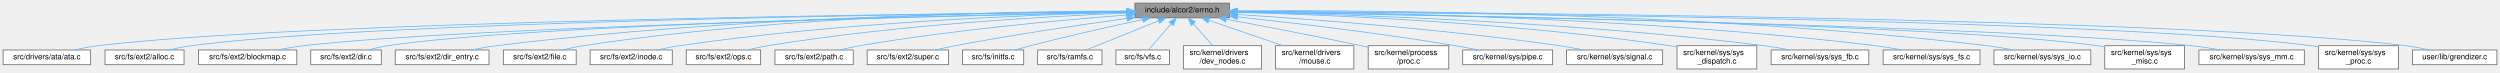
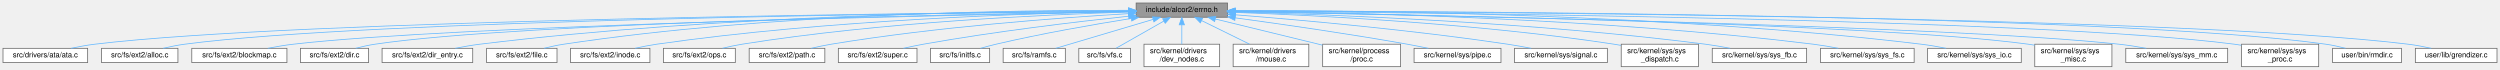
- <svg xmlns="http://www.w3.org/2000/svg" xmlns:xlink="http://www.w3.org/1999/xlink" width="3226pt" height="93pt" viewBox="0.00 0.00 3226.00 93.00">
+ <svg xmlns="http://www.w3.org/2000/svg" xmlns:xlink="http://www.w3.org/1999/xlink" width="3337pt" height="93pt" viewBox="0.00 0.00 3337.00 93.00">
  <g id="graph0" class="graph" transform="scale(1 1) rotate(0) translate(4 89)">
    <g id="Node000001" class="node">
      <g id="a_Node000001">
        <a xlink:title="Standard error number definitions (Linux-compatible).">
-           <polygon fill="#999999" stroke="#666666" points="1582.5,-85 1460.5,-85 1460.5,-66 1582.5,-66 1582.5,-85" />
-           <text text-anchor="middle" x="1521.5" y="-73" font-family="Helvetica,sans-Serif" font-size="10.00">include/alcor2/errno.h</text>
+           <polygon fill="#999999" stroke="#666666" points="1634.5,-85 1512.5,-85 1512.5,-66 1634.5,-66 1634.5,-85" />
+           <text text-anchor="middle" x="1573.5" y="-73" font-family="Helvetica,sans-Serif" font-size="10.00">include/alcor2/errno.h</text>
        </a>
      </g>
    </g>
    <g id="Node000002" class="node">
      <g id="a_Node000002">
        <a xlink:href="ata_8c.html" target="_top" xlink:title="ATA/IDE disk driver (DMA + PIO fallback, LBA28/48).">
          <polygon fill="white" stroke="#666666" points="113,-24.5 0,-24.5 0,-5.5 113,-5.5 113,-24.5" />
          <text text-anchor="middle" x="56.5" y="-12.5" font-family="Helvetica,sans-Serif" font-size="10.00">src/drivers/ata/ata.c</text>
        </a>
      </g>
    </g>
    <g id="edge1_Node000001_Node000002" class="edge">
      <g id="a_edge1_Node000001_Node000002">
        <a xlink:title=" ">
-           <path fill="none" stroke="#63b8ff" d="M1450.14,-73.9C1202.85,-71.57 383.52,-61.58 122.5,-30 112.15,-28.75 101.02,-26.67 90.9,-24.5" />
-           <polygon fill="#63b8ff" stroke="#63b8ff" points="1450.41,-77.4 1460.44,-74 1450.47,-70.4 1450.41,-77.4" />
+           <path fill="none" stroke="#63b8ff" d="M1502.04,-74C1248.7,-71.94 394.13,-62.71 122.5,-30 112.15,-28.75 101.02,-26.68 90.9,-24.51" />
+           <polygon fill="#63b8ff" stroke="#63b8ff" points="1502.2,-77.5 1512.23,-74.08 1502.25,-70.5 1502.2,-77.5" />
        </a>
      </g>
    </g>
    <g id="Node000003" class="node">
      <g id="a_Node000003">
        <a xlink:href="alloc_8c.html" target="_top" xlink:title="Block + inode allocation bitmap operations.">
          <polygon fill="white" stroke="#666666" points="233.5,-24.5 131.5,-24.5 131.5,-5.5 233.5,-5.5 233.5,-24.5" />
          <text text-anchor="middle" x="182.5" y="-12.5" font-family="Helvetica,sans-Serif" font-size="10.00">src/fs/ext2/alloc.c</text>
        </a>
      </g>
    </g>
    <g id="edge2_Node000001_Node000003" class="edge">
      <g id="a_edge2_Node000001_Node000003">
        <a xlink:title=" ">
-           <path fill="none" stroke="#63b8ff" d="M1450.38,-73.85C1217.44,-71.42 478.78,-61.37 242.5,-30 233.06,-28.75 222.94,-26.67 213.74,-24.5" />
-           <polygon fill="#63b8ff" stroke="#63b8ff" points="1450.4,-77.35 1460.43,-73.95 1450.47,-70.35 1450.4,-77.35" />
+           <path fill="none" stroke="#63b8ff" d="M1501.98,-73.95C1262.38,-71.84 489.25,-62.59 242.5,-30 233.06,-28.75 222.93,-26.68 213.74,-24.51" />
+           <polygon fill="#63b8ff" stroke="#63b8ff" points="1502.28,-77.46 1512.31,-74.04 1502.34,-70.46 1502.28,-77.46" />
        </a>
      </g>
    </g>
    <g id="Node000004" class="node">
      <g id="a_Node000004">
        <a xlink:href="blockmap_8c.html" target="_top" xlink:title="Direct + indirect block resolution and reservation for ext2.">
          <polygon fill="white" stroke="#666666" points="379,-24.5 252,-24.5 252,-5.5 379,-5.5 379,-24.5" />
          <text text-anchor="middle" x="315.5" y="-12.5" font-family="Helvetica,sans-Serif" font-size="10.00">src/fs/ext2/blockmap.c</text>
        </a>
      </g>
    </g>
    <g id="edge3_Node000001_Node000004" class="edge">
      <g id="a_edge3_Node000001_Node000004">
        <a xlink:title=" ">
-           <path fill="none" stroke="#63b8ff" d="M1450.24,-73.13C1235.18,-68.77 594.74,-54.07 387.5,-30 376.37,-28.71 364.38,-26.65 353.44,-24.5" />
-           <polygon fill="#63b8ff" stroke="#63b8ff" points="1450.39,-76.63 1460.46,-73.34 1450.53,-69.64 1450.39,-76.63" />
+           <path fill="none" stroke="#63b8ff" d="M1502.02,-73.27C1280.17,-69.22 605.24,-55.1 387.5,-30 376.37,-28.72 364.38,-26.66 353.44,-24.52" />
+           <polygon fill="#63b8ff" stroke="#63b8ff" points="1502.18,-76.77 1512.24,-73.45 1502.31,-69.77 1502.18,-76.77" />
        </a>
      </g>
    </g>
    <g id="Node000005" class="node">
      <g id="a_Node000005">
        <a xlink:href="dir_8c.html" target="_top" xlink:title="High-level directory operations — readdir, mkdir, unlink, rmdir.">
          <polygon fill="white" stroke="#666666" points="488,-24.5 397,-24.5 397,-5.5 488,-5.5 488,-24.5" />
          <text text-anchor="middle" x="442.5" y="-12.5" font-family="Helvetica,sans-Serif" font-size="10.00">src/fs/ext2/dir.c</text>
        </a>
      </g>
    </g>
    <g id="edge4_Node000001_Node000005" class="edge">
      <g id="a_edge4_Node000001_Node000005">
        <a xlink:title=" ">
-           <path fill="none" stroke="#63b8ff" d="M1450.19,-73.35C1249.23,-69.82 680.9,-57.59 496.5,-30 488.07,-28.74 479.06,-26.69 470.85,-24.54" />
-           <polygon fill="#63b8ff" stroke="#63b8ff" points="1450.28,-76.86 1460.34,-73.53 1450.4,-69.86 1450.28,-76.86" />
+           <path fill="none" stroke="#63b8ff" d="M1502.2,-73.53C1294.34,-70.38 691.39,-58.95 496.5,-30 488.07,-28.75 479.05,-26.7 470.85,-24.56" />
+           <polygon fill="#63b8ff" stroke="#63b8ff" points="1502.33,-77.03 1512.38,-73.68 1502.44,-70.03 1502.33,-77.03" />
        </a>
      </g>
    </g>
    <g id="Node000006" class="node">
      <g id="a_Node000006">
        <a xlink:href="dir__entry_8c.html" target="_top" xlink:title="On-disk directory entry primitives — lookup, insert, remove, emptiness check.">
          <polygon fill="white" stroke="#666666" points="627,-24.5 506,-24.5 506,-5.5 627,-5.5 627,-24.5" />
          <text text-anchor="middle" x="566.5" y="-12.5" font-family="Helvetica,sans-Serif" font-size="10.00">src/fs/ext2/dir_entry.c</text>
        </a>
      </g>
    </g>
    <g id="edge5_Node000001_Node000006" class="edge">
      <g id="a_edge5_Node000001_Node000006">
        <a xlink:title=" ">
-           <path fill="none" stroke="#63b8ff" d="M1450.29,-74.46C1299.56,-73.61 937.39,-67.45 636.5,-30 625.8,-28.67 614.29,-26.62 603.75,-24.51" />
-           <polygon fill="#63b8ff" stroke="#63b8ff" points="1450.32,-77.96 1460.34,-74.51 1450.36,-70.96 1450.32,-77.96" />
+           <path fill="none" stroke="#63b8ff" d="M1501.92,-74.75C1344.71,-74.5 957.65,-69.51 636.5,-30 625.8,-28.68 614.29,-26.64 603.75,-24.53" />
+           <polygon fill="#63b8ff" stroke="#63b8ff" points="1502.39,-78.25 1512.39,-74.76 1502.39,-71.25 1502.39,-78.25" />
        </a>
      </g>
    </g>
    <g id="Node000007" class="node">
      <g id="a_Node000007">
        <a xlink:href="file_8c.html" target="_top" xlink:title="File open / close / read / write / truncate / flush — the public ext2 byte-oriented API.">
          <polygon fill="white" stroke="#666666" points="739.5,-24.5 645.5,-24.5 645.5,-5.5 739.5,-5.5 739.5,-24.5" />
          <text text-anchor="middle" x="692.5" y="-12.5" font-family="Helvetica,sans-Serif" font-size="10.00">src/fs/ext2/file.c</text>
        </a>
      </g>
    </g>
    <g id="edge6_Node000001_Node000007" class="edge">
      <g id="a_edge6_Node000001_Node000007">
        <a xlink:title=" ">
-           <path fill="none" stroke="#63b8ff" d="M1450.12,-74.84C1313.22,-74.52 1004.62,-69.03 748.5,-30 739.88,-28.69 730.65,-26.65 722.22,-24.53" />
-           <polygon fill="#63b8ff" stroke="#63b8ff" points="1450.46,-78.34 1460.47,-74.86 1450.47,-71.34 1450.46,-78.34" />
+           <path fill="none" stroke="#63b8ff" d="M1501.86,-75.22C1358.14,-75.65 1024.73,-71.59 748.5,-30 739.88,-28.7 730.65,-26.67 722.22,-24.55" />
+           <polygon fill="#63b8ff" stroke="#63b8ff" points="1502.3,-78.72 1512.29,-75.18 1502.28,-71.72 1502.3,-78.72" />
        </a>
      </g>
    </g>
    <g id="Node000008" class="node">
      <g id="a_Node000008">
        <a xlink:href="inode_8c.html" target="_top" xlink:title="On-disk inode read + write.">
          <polygon fill="white" stroke="#666666" points="863.5,-24.5 757.5,-24.5 757.5,-5.5 863.5,-5.5 863.5,-24.5" />
          <text text-anchor="middle" x="810.5" y="-12.5" font-family="Helvetica,sans-Serif" font-size="10.00">src/fs/ext2/inode.c</text>
        </a>
      </g>
    </g>
    <g id="edge7_Node000001_Node000008" class="edge">
      <g id="a_edge7_Node000001_Node000008">
        <a xlink:title=" ">
-           <path fill="none" stroke="#63b8ff" d="M1450.17,-73.19C1330.27,-70.18 1080.98,-60.5 872.5,-30 863.11,-28.63 853.03,-26.6 843.79,-24.5" />
-           <polygon fill="#63b8ff" stroke="#63b8ff" points="1450.24,-76.69 1460.32,-73.43 1450.41,-69.69 1450.24,-76.69" />
+           <path fill="none" stroke="#63b8ff" d="M1502.21,-73.7C1375.08,-71.45 1101.08,-62.85 872.5,-30 863.11,-28.65 853.03,-26.63 843.78,-24.54" />
+           <polygon fill="#63b8ff" stroke="#63b8ff" points="1502.16,-77.2 1512.22,-73.87 1502.28,-70.2 1502.16,-77.2" />
        </a>
      </g>
    </g>
    <g id="Node000009" class="node">
      <g id="a_Node000009">
        <a xlink:href="ops_8c.html" target="_top" xlink:title="fs_ops_t bridge for ext2.">
          <polygon fill="white" stroke="#666666" points="977.5,-24.5 881.5,-24.5 881.5,-5.5 977.5,-5.5 977.5,-24.5" />
          <text text-anchor="middle" x="929.5" y="-12.5" font-family="Helvetica,sans-Serif" font-size="10.00">src/fs/ext2/ops.c</text>
        </a>
      </g>
    </g>
    <g id="edge8_Node000001_Node000009" class="edge">
      <g id="a_edge8_Node000001_Node000009">
        <a xlink:title=" ">
-           <path fill="none" stroke="#63b8ff" d="M1449.85,-72.13C1346.8,-67.92 1151.02,-56.87 986.5,-30 977.95,-28.6 968.8,-26.59 960.38,-24.53" />
-           <polygon fill="#63b8ff" stroke="#63b8ff" points="1450.01,-75.64 1460.14,-72.54 1450.29,-68.65 1450.01,-75.64" />
+           <path fill="none" stroke="#63b8ff" d="M1502.21,-72.89C1391.29,-69.53 1170.98,-59.44 986.5,-30 977.95,-28.63 968.79,-26.63 960.37,-24.57" />
+           <polygon fill="#63b8ff" stroke="#63b8ff" points="1502.17,-76.39 1512.27,-73.18 1502.38,-69.39 1502.17,-76.39" />
        </a>
      </g>
    </g>
    <g id="Node000010" class="node">
      <g id="a_Node000010">
        <a xlink:href="path_8c.html" target="_top" xlink:title="Path resolution, symlink following, and the ext2_stat / ext2_readlink endpoints.">
          <polygon fill="white" stroke="#666666" points="1097,-24.5 996,-24.5 996,-5.5 1097,-5.5 1097,-24.5" />
          <text text-anchor="middle" x="1046.5" y="-12.5" font-family="Helvetica,sans-Serif" font-size="10.00">src/fs/ext2/path.c</text>
        </a>
      </g>
    </g>
    <g id="edge9_Node000001_Node000010" class="edge">
      <g id="a_edge9_Node000001_Node000010">
        <a xlink:title=" ">
-           <path fill="none" stroke="#63b8ff" d="M1450.09,-69.62C1366.93,-63.3 1225.59,-50.59 1105.5,-30 1096.89,-28.52 1087.66,-26.53 1079.12,-24.52" />
-           <polygon fill="#63b8ff" stroke="#63b8ff" points="1449.96,-73.12 1460.19,-70.38 1450.48,-66.14 1449.96,-73.12" />
+           <path fill="none" stroke="#63b8ff" d="M1502.15,-70.79C1410.04,-65.3 1245.01,-53.07 1105.5,-30 1096.78,-28.56 1087.42,-26.55 1078.8,-24.51" />
+           <polygon fill="#63b8ff" stroke="#63b8ff" points="1502.01,-74.29 1512.2,-71.38 1502.42,-67.3 1502.01,-74.29" />
        </a>
      </g>
    </g>
    <g id="Node000011" class="node">
      <g id="a_Node000011">
        <a xlink:href="super_8c.html" target="_top" xlink:title="Block-level I/O, superblock + GDT writeback, volume bring-up.">
          <polygon fill="white" stroke="#666666" points="1220,-24.5 1115,-24.5 1115,-5.5 1220,-5.5 1220,-24.5" />
          <text text-anchor="middle" x="1167.5" y="-12.5" font-family="Helvetica,sans-Serif" font-size="10.00">src/fs/ext2/super.c</text>
        </a>
      </g>
    </g>
    <g id="edge10_Node000001_Node000011" class="edge">
      <g id="a_edge10_Node000001_Node000011">
        <a xlink:title=" ">
-           <path fill="none" stroke="#63b8ff" d="M1450.35,-65.21C1390.85,-57.08 1303.87,-44.35 1228.5,-30 1220.07,-28.39 1211.03,-26.45 1202.57,-24.52" />
-           <polygon fill="#63b8ff" stroke="#63b8ff" points="1450.01,-68.7 1460.39,-66.58 1450.95,-61.76 1450.01,-68.7" />
+           <path fill="none" stroke="#63b8ff" d="M1502.44,-67.38C1432.47,-59.89 1322.7,-46.84 1228.5,-30 1219.84,-28.45 1210.55,-26.48 1201.9,-24.51" />
+           <polygon fill="#63b8ff" stroke="#63b8ff" points="1502.15,-70.87 1512.46,-68.44 1502.89,-63.91 1502.15,-70.87" />
        </a>
      </g>
    </g>
    <g id="Node000012" class="node">
      <g id="a_Node000012">
        <a xlink:href="initfs_8c.html" target="_top" xlink:title="Read-only, flat ramfs populated from Limine boot modules.">
          <polygon fill="white" stroke="#666666" points="1317,-24.5 1238,-24.5 1238,-5.5 1317,-5.5 1317,-24.5" />
          <text text-anchor="middle" x="1277.5" y="-12.5" font-family="Helvetica,sans-Serif" font-size="10.00">src/fs/initfs.c</text>
        </a>
      </g>
    </g>
    <g id="edge11_Node000001_Node000012" class="edge">
      <g id="a_edge11_Node000001_Node000012">
        <a xlink:title=" ">
-           <path fill="none" stroke="#63b8ff" d="M1470.44,-63.79C1430.77,-55.26 1374.44,-42.68 1325.5,-30 1319.03,-28.32 1312.11,-26.39 1305.59,-24.5" />
-           <polygon fill="#63b8ff" stroke="#63b8ff" points="1469.9,-67.26 1480.41,-65.93 1471.36,-60.41 1469.9,-67.26" />
+           <path fill="none" stroke="#63b8ff" d="M1505.95,-64.37C1455.86,-56.37 1386.06,-44.22 1325.5,-30 1318.74,-28.41 1311.52,-26.45 1304.78,-24.5" />
+           <polygon fill="#63b8ff" stroke="#63b8ff" points="1505.59,-67.85 1516.01,-65.96 1506.68,-60.94 1505.59,-67.85" />
        </a>
      </g>
    </g>
    <g id="Node000013" class="node">
      <g id="a_Node000013">
        <a xlink:href="ramfs_8c.html" target="_top" xlink:title="Standalone ramfs driver for Alcor2.">
          <polygon fill="white" stroke="#666666" points="1418,-24.5 1335,-24.5 1335,-5.5 1418,-5.5 1418,-24.5" />
          <text text-anchor="middle" x="1376.5" y="-12.5" font-family="Helvetica,sans-Serif" font-size="10.00">src/fs/ramfs.c</text>
        </a>
      </g>
    </g>
    <g id="edge12_Node000001_Node000013" class="edge">
      <g id="a_edge12_Node000001_Node000013">
        <a xlink:title=" ">
-           <path fill="none" stroke="#63b8ff" d="M1491.09,-62.23C1463.07,-50.92 1422.21,-34.44 1397.61,-24.52" />
-           <polygon fill="#63b8ff" stroke="#63b8ff" points="1489.83,-65.5 1500.42,-65.99 1492.45,-59.01 1489.83,-65.5" />
+           <path fill="none" stroke="#63b8ff" d="M1535.14,-63.11C1497.03,-51.79 1439.48,-34.7 1405.18,-24.52" />
+           <polygon fill="#63b8ff" stroke="#63b8ff" points="1534.27,-66.5 1544.85,-65.99 1536.26,-59.79 1534.27,-66.5" />
        </a>
      </g>
    </g>
    <g id="Node000014" class="node">
      <g id="a_Node000014">
        <a xlink:href="vfs_8c.html" target="_top" xlink:title="Virtual File System orchestration layer.">
          <polygon fill="white" stroke="#666666" points="1505,-24.5 1436,-24.5 1436,-5.5 1505,-5.5 1505,-24.5" />
          <text text-anchor="middle" x="1470.5" y="-12.5" font-family="Helvetica,sans-Serif" font-size="10.00">src/fs/vfs.c</text>
        </a>
      </g>
    </g>
    <g id="edge13_Node000001_Node000014" class="edge">
      <g id="a_edge13_Node000001_Node000014">
        <a xlink:title=" ">
-           <path fill="none" stroke="#63b8ff" d="M1507.35,-58.27C1497.87,-47.39 1485.75,-33.49 1478.06,-24.67" />
-           <polygon fill="#63b8ff" stroke="#63b8ff" points="1504.77,-60.63 1513.97,-65.87 1510.04,-56.03 1504.77,-60.63" />
+           <path fill="none" stroke="#63b8ff" d="M1549.6,-60.92C1529.91,-49.74 1502.6,-34.23 1485.76,-24.67" />
+           <polygon fill="#63b8ff" stroke="#63b8ff" points="1547.88,-63.97 1558.3,-65.87 1551.34,-57.89 1547.88,-63.97" />
        </a>
      </g>
    </g>
    <g id="Node000015" class="node">
      <g id="a_Node000015">
        <a xlink:href="dev__nodes_8c.html" target="_top" xlink:title="/dev/null, /dev/zero, and /dev/tty character devices.">
          <polygon fill="white" stroke="#666666" points="1624,-30 1523,-30 1523,0 1624,0 1624,-30" />
          <text text-anchor="start" x="1531" y="-18" font-family="Helvetica,sans-Serif" font-size="10.00">src/kernel/drivers</text>
          <text text-anchor="middle" x="1573.5" y="-7" font-family="Helvetica,sans-Serif" font-size="10.00">/dev_nodes.c</text>
        </a>
      </g>
    </g>
    <g id="edge14_Node000001_Node000015" class="edge">
      <g id="a_edge14_Node000001_Node000015">
        <a xlink:title=" ">
-           <path fill="none" stroke="#63b8ff" d="M1536.03,-58.15C1543.87,-49.34 1553.44,-38.56 1560.95,-30.11" />
-           <polygon fill="#63b8ff" stroke="#63b8ff" points="1533.2,-56.07 1529.17,-65.87 1538.43,-60.72 1533.2,-56.07" />
+           <path fill="none" stroke="#63b8ff" d="M1573.5,-55.65C1573.5,-47.36 1573.5,-37.78 1573.5,-30.11" />
+           <polygon fill="#63b8ff" stroke="#63b8ff" points="1570,-55.87 1573.5,-65.87 1577,-55.87 1570,-55.87" />
        </a>
      </g>
    </g>
    <g id="Node000016" class="node">
      <g id="a_Node000016">
        <a xlink:href="mouse_8c.html" target="_top" xlink:title="Kernel mouse broker.">
          <polygon fill="white" stroke="#666666" points="1743,-30 1642,-30 1642,0 1743,0 1743,-30" />
          <text text-anchor="start" x="1650" y="-18" font-family="Helvetica,sans-Serif" font-size="10.00">src/kernel/drivers</text>
          <text text-anchor="middle" x="1692.5" y="-7" font-family="Helvetica,sans-Serif" font-size="10.00">/mouse.c</text>
        </a>
      </g>
    </g>
    <g id="edge15_Node000001_Node000016" class="edge">
      <g id="a_edge15_Node000001_Node000016">
        <a xlink:title=" ">
-           <path fill="none" stroke="#63b8ff" d="M1555.97,-62.71C1583.52,-53.28 1622.22,-40.04 1651.39,-30.06" />
-           <polygon fill="#63b8ff" stroke="#63b8ff" points="1554.69,-59.45 1546.36,-65.99 1556.96,-66.07 1554.69,-59.45" />
+           <path fill="none" stroke="#63b8ff" d="M1600.02,-61.46C1618.91,-52.18 1644.27,-39.71 1663.66,-30.18" />
+           <polygon fill="#63b8ff" stroke="#63b8ff" points="1598.23,-58.44 1590.8,-65.99 1601.32,-64.72 1598.23,-58.44" />
        </a>
      </g>
    </g>
    <g id="Node000017" class="node">
      <g id="a_Node000017">
        <a xlink:href="proc_8c.html" target="_top" xlink:title="Process lifecycle, scheduling, fork/exec/exit, and context switching.">
          <polygon fill="white" stroke="#666666" points="1865.5,-30 1761.5,-30 1761.5,0 1865.5,0 1865.5,-30" />
          <text text-anchor="start" x="1769.5" y="-18" font-family="Helvetica,sans-Serif" font-size="10.00">src/kernel/process</text>
          <text text-anchor="middle" x="1813.5" y="-7" font-family="Helvetica,sans-Serif" font-size="10.00">/proc.c</text>
        </a>
      </g>
    </g>
    <g id="edge16_Node000001_Node000017" class="edge">
      <g id="a_edge16_Node000001_Node000017">
        <a xlink:title=" ">
-           <path fill="none" stroke="#63b8ff" d="M1578.45,-64.11C1625.27,-55.43 1693.3,-42.49 1752.5,-30 1755.37,-29.39 1758.31,-28.76 1761.28,-28.11" />
-           <polygon fill="#63b8ff" stroke="#63b8ff" points="1577.69,-60.69 1568.49,-65.95 1578.96,-67.57 1577.69,-60.69" />
+           <path fill="none" stroke="#63b8ff" d="M1618.27,-63.59C1658.82,-53.7 1718.58,-39.14 1761.29,-28.73" />
+           <polygon fill="#63b8ff" stroke="#63b8ff" points="1617.28,-60.22 1608.4,-65.99 1618.94,-67.03 1617.28,-60.22" />
        </a>
      </g>
    </g>
    <g id="Node000018" class="node">
      <g id="a_Node000018">
        <a xlink:href="pipe_8c.html" target="_top" xlink:title="Anonymous pipes backed by a fixed-size ring buffer.">
          <polygon fill="white" stroke="#666666" points="1999.5,-24.5 1883.5,-24.5 1883.5,-5.5 1999.5,-5.5 1999.5,-24.5" />
          <text text-anchor="middle" x="1941.5" y="-12.5" font-family="Helvetica,sans-Serif" font-size="10.00">src/kernel/sys/pipe.c</text>
        </a>
      </g>
    </g>
    <g id="edge17_Node000001_Node000018" class="edge">
      <g id="a_edge17_Node000001_Node000018">
        <a xlink:title=" ">
-           <path fill="none" stroke="#63b8ff" d="M1592.86,-67.21C1664.34,-59.51 1777.38,-46.24 1874.5,-30 1883.88,-28.43 1893.94,-26.48 1903.33,-24.53" />
-           <polygon fill="#63b8ff" stroke="#63b8ff" points="1592.19,-63.76 1582.62,-68.31 1592.94,-70.72 1592.19,-63.76" />
+           <path fill="none" stroke="#63b8ff" d="M1644.71,-65.18C1705.82,-56.9 1796.17,-43.96 1874.5,-30 1883.63,-28.37 1893.41,-26.44 1902.6,-24.53" />
+           <polygon fill="#63b8ff" stroke="#63b8ff" points="1644.22,-61.72 1634.78,-66.52 1645.16,-68.65 1644.22,-61.72" />
        </a>
      </g>
    </g>
    <g id="Node000019" class="node">
      <g id="a_Node000019">
        <a xlink:href="signal_8c.html" target="_top" xlink:title="POSIX signal system calls and delivery mechanism.">
          <polygon fill="white" stroke="#666666" points="2141.5,-24.5 2017.5,-24.5 2017.5,-5.5 2141.5,-5.5 2141.5,-24.5" />
          <text text-anchor="middle" x="2079.5" y="-12.5" font-family="Helvetica,sans-Serif" font-size="10.00">src/kernel/sys/signal.c</text>
        </a>
      </g>
    </g>
    <g id="edge18_Node000001_Node000019" class="edge">
      <g id="a_edge18_Node000001_Node000019">
        <a xlink:title=" ">
-           <path fill="none" stroke="#63b8ff" d="M1592.94,-70.3C1688.1,-64.17 1861.54,-51.15 2008.5,-30 2018.82,-28.51 2029.91,-26.52 2040.19,-24.5" />
-           <polygon fill="#63b8ff" stroke="#63b8ff" points="1592.61,-66.81 1582.86,-70.94 1593.06,-73.8 1592.61,-66.81" />
+           <path fill="none" stroke="#63b8ff" d="M1644.81,-69.25C1731.19,-62.41 1880.98,-49.05 2008.5,-30 2018.69,-28.48 2029.64,-26.49 2039.81,-24.5" />
+           <polygon fill="#63b8ff" stroke="#63b8ff" points="1644.29,-65.78 1634.6,-70.05 1644.84,-72.75 1644.29,-65.78" />
        </a>
      </g>
    </g>
    <g id="Node000020" class="node">
      <g id="a_Node000020">
        <a xlink:href="sys__dispatch_8c.html" target="_top" xlink:title="Numbered syscall lookup and dispatch.">
          <polygon fill="white" stroke="#666666" points="2263,-30 2160,-30 2160,0 2263,0 2263,-30" />
          <text text-anchor="start" x="2168" y="-18" font-family="Helvetica,sans-Serif" font-size="10.00">src/kernel/sys/sys</text>
          <text text-anchor="middle" x="2211.5" y="-7" font-family="Helvetica,sans-Serif" font-size="10.00">_dispatch.c</text>
        </a>
      </g>
    </g>
    <g id="edge19_Node000001_Node000020" class="edge">
      <g id="a_edge19_Node000001_Node000020">
        <a xlink:title=" ">
-           <path fill="none" stroke="#63b8ff" d="M1592.82,-73.05C1709.86,-69.86 1949.75,-59.95 2150.5,-30 2153.51,-29.55 2156.59,-29.03 2159.69,-28.47" />
-           <polygon fill="#63b8ff" stroke="#63b8ff" points="1592.47,-69.56 1582.56,-73.32 1592.65,-76.55 1592.47,-69.56" />
+           <path fill="none" stroke="#63b8ff" d="M1645.16,-72.4C1754.64,-68.41 1969.85,-57.54 2150.5,-30 2153.51,-29.54 2156.59,-29.02 2159.69,-28.44" />
+           <polygon fill="#63b8ff" stroke="#63b8ff" points="1644.77,-68.91 1634.9,-72.76 1645.02,-75.9 1644.77,-68.91" />
        </a>
      </g>
    </g>
    <g id="Node000021" class="node">
      <g id="a_Node000021">
        <a xlink:href="sys__fb_8c.html" target="_top" xlink:title="Syscalls: framebuffer info + mmap (userspace drawing / font stacks).">
          <polygon fill="white" stroke="#666666" points="2407.5,-24.5 2281.5,-24.5 2281.5,-5.5 2407.5,-5.5 2407.5,-24.5" />
          <text text-anchor="middle" x="2344.5" y="-12.5" font-family="Helvetica,sans-Serif" font-size="10.00">src/kernel/sys/sys_fb.c</text>
        </a>
      </g>
    </g>
    <g id="edge20_Node000001_Node000021" class="edge">
      <g id="a_edge20_Node000001_Node000021">
        <a xlink:title=" ">
-           <path fill="none" stroke="#63b8ff" d="M1592.71,-73.43C1726.43,-70.72 2024.02,-61.38 2272.5,-30 2283.37,-28.63 2295.06,-26.6 2305.79,-24.51" />
-           <polygon fill="#63b8ff" stroke="#63b8ff" points="1592.52,-69.93 1582.59,-73.63 1592.66,-76.93 1592.52,-69.93" />
+           <path fill="none" stroke="#63b8ff" d="M1644.87,-72.98C1771.66,-69.61 2044.33,-59.32 2272.5,-30 2283.24,-28.62 2294.78,-26.61 2305.41,-24.55" />
+           <polygon fill="#63b8ff" stroke="#63b8ff" points="1644.43,-69.49 1634.53,-73.25 1644.61,-76.49 1644.43,-69.49" />
        </a>
      </g>
    </g>
    <g id="Node000022" class="node">
      <g id="a_Node000022">
        <a xlink:href="sys__fs_8c.html" target="_top" xlink:title="Filesystem syscalls: open, close, stat, seek, rename, chdir, …">
          <polygon fill="white" stroke="#666666" points="2551,-24.5 2426,-24.5 2426,-5.5 2551,-5.5 2551,-24.5" />
          <text text-anchor="middle" x="2488.5" y="-12.5" font-family="Helvetica,sans-Serif" font-size="10.00">src/kernel/sys/sys_fs.c</text>
        </a>
      </g>
    </g>
    <g id="edge21_Node000001_Node000022" class="edge">
      <g id="a_edge21_Node000001_Node000022">
        <a xlink:title=" ">
-           <path fill="none" stroke="#63b8ff" d="M1592.65,-74.39C1744.54,-73.41 2111.54,-67.04 2416.5,-30 2427.5,-28.66 2439.34,-26.62 2450.17,-24.5" />
-           <polygon fill="#63b8ff" stroke="#63b8ff" points="1592.5,-70.89 1582.53,-74.45 1592.55,-77.89 1592.5,-70.89" />
+           <path fill="none" stroke="#63b8ff" d="M1644.72,-74.08C1790.26,-72.49 2132.04,-64.99 2416.5,-30 2427.37,-28.66 2439.06,-26.64 2449.8,-24.55" />
+           <polygon fill="#63b8ff" stroke="#63b8ff" points="1644.55,-70.58 1634.58,-74.19 1644.62,-77.58 1644.55,-70.58" />
        </a>
      </g>
    </g>
    <g id="Node000023" class="node">
      <g id="a_Node000023">
        <a xlink:href="sys__io_8c.html" target="_top" xlink:title="I/O syscalls: read, readv, write, writev, lseek, ioctl, nanosleep, select, poll.">
          <polygon fill="white" stroke="#666666" points="2694,-24.5 2569,-24.5 2569,-5.5 2694,-5.5 2694,-24.5" />
          <text text-anchor="middle" x="2631.5" y="-12.5" font-family="Helvetica,sans-Serif" font-size="10.00">src/kernel/sys/sys_io.c</text>
        </a>
      </g>
    </g>
    <g id="edge22_Node000001_Node000023" class="edge">
      <g id="a_edge22_Node000001_Node000023">
        <a xlink:title=" ">
-           <path fill="none" stroke="#63b8ff" d="M1592.91,-75.17C1761.79,-75.93 2198.77,-73.16 2560.5,-30 2571.35,-28.71 2583.03,-26.67 2593.72,-24.56" />
-           <polygon fill="#63b8ff" stroke="#63b8ff" points="1592.68,-71.66 1582.66,-75.11 1592.64,-78.66 1592.68,-71.66" />
+           <path fill="none" stroke="#63b8ff" d="M1645.07,-74.93C1808.13,-75.12 2219.52,-71.07 2560.5,-30 2571.35,-28.69 2583.03,-26.66 2593.71,-24.54" />
+           <polygon fill="#63b8ff" stroke="#63b8ff" points="1644.7,-71.43 1634.69,-74.91 1644.69,-78.43 1644.7,-71.43" />
        </a>
      </g>
    </g>
    <g id="Node000024" class="node">
      <g id="a_Node000024">
        <a xlink:href="sys__misc_8c.html" target="_top" xlink:title="Misc syscalls: uname, time, minimal futex, sched_yield.">
          <polygon fill="white" stroke="#666666" points="2815,-30 2712,-30 2712,0 2815,0 2815,-30" />
          <text text-anchor="start" x="2720" y="-18" font-family="Helvetica,sans-Serif" font-size="10.00">src/kernel/sys/sys</text>
          <text text-anchor="middle" x="2763.5" y="-7" font-family="Helvetica,sans-Serif" font-size="10.00">_misc.c</text>
        </a>
      </g>
    </g>
    <g id="edge23_Node000001_Node000024" class="edge">
      <g id="a_edge23_Node000001_Node000024">
        <a xlink:title=" ">
-           <path fill="none" stroke="#63b8ff" d="M1592.78,-73.61C1814.01,-70.55 2487,-59.06 2703.5,-30 2706.26,-29.63 2709.07,-29.19 2711.91,-28.7" />
-           <polygon fill="#63b8ff" stroke="#63b8ff" points="1592.54,-70.11 1582.59,-73.75 1592.64,-77.11 1592.54,-70.11" />
+           <path fill="none" stroke="#63b8ff" d="M1644.93,-73.46C1859.72,-70.06 2497.59,-57.82 2703.5,-30 2706.26,-29.63 2709.07,-29.19 2711.9,-28.69" />
+           <polygon fill="#63b8ff" stroke="#63b8ff" points="1644.66,-69.96 1634.72,-73.62 1644.77,-76.96 1644.66,-69.96" />
        </a>
      </g>
    </g>
    <g id="Node000025" class="node">
      <g id="a_Node000025">
        <a xlink:href="sys__mm_8c.html" target="_top" xlink:title="Memory syscalls: mmap, mprotect, munmap, brk.">
          <polygon fill="white" stroke="#666666" points="2969.5,-24.5 2833.5,-24.5 2833.5,-5.5 2969.5,-5.5 2969.5,-24.5" />
          <text text-anchor="middle" x="2901.5" y="-12.5" font-family="Helvetica,sans-Serif" font-size="10.00">src/kernel/sys/sys_mm.c</text>
        </a>
      </g>
    </g>
    <g id="edge24_Node000001_Node000025" class="edge">
      <g id="a_edge24_Node000001_Node000025">
        <a xlink:title=" ">
-           <path fill="none" stroke="#63b8ff" d="M1592.67,-73.44C1828.44,-69.7 2582.65,-55.98 2824.5,-30 2836.39,-28.72 2849.2,-26.67 2860.9,-24.52" />
-           <polygon fill="#63b8ff" stroke="#63b8ff" points="1592.45,-69.94 1582.51,-73.6 1592.56,-76.94 1592.45,-69.94" />
+           <path fill="none" stroke="#63b8ff" d="M1644.92,-73.32C1874.71,-69.29 2593.35,-54.99 2824.5,-30 2836.39,-28.71 2849.2,-26.66 2860.9,-24.51" />
+           <polygon fill="#63b8ff" stroke="#63b8ff" points="1644.62,-69.82 1634.68,-73.49 1644.74,-76.82 1644.62,-69.82" />
        </a>
      </g>
    </g>
    <g id="Node000026" class="node">
      <g id="a_Node000026">
        <a xlink:href="sys__proc_8c.html" target="_top" xlink:title="Process syscalls: PID queries, fork, exec, wait, clone, identity.">
          <polygon fill="white" stroke="#666666" points="3091,-30 2988,-30 2988,0 3091,0 3091,-30" />
          <text text-anchor="start" x="2996" y="-18" font-family="Helvetica,sans-Serif" font-size="10.00">src/kernel/sys/sys</text>
          <text text-anchor="middle" x="3039.5" y="-7" font-family="Helvetica,sans-Serif" font-size="10.00">_proc.c</text>
        </a>
      </g>
    </g>
    <g id="edge25_Node000001_Node000026" class="edge">
      <g id="a_edge25_Node000001_Node000026">
        <a xlink:title=" ">
-           <path fill="none" stroke="#63b8ff" d="M1592.84,-74.16C1846.75,-72.68 2705.87,-65.11 2978.5,-30 2981.52,-29.61 2984.6,-29.14 2987.71,-28.61" />
-           <polygon fill="#63b8ff" stroke="#63b8ff" points="1592.61,-70.66 1582.63,-74.22 1592.65,-77.66 1592.61,-70.66" />
+           <path fill="none" stroke="#63b8ff" d="M1645.19,-74.07C1893.6,-72.28 2716.63,-63.87 2978.5,-30 2981.52,-29.61 2984.6,-29.14 2987.71,-28.61" />
+           <polygon fill="#63b8ff" stroke="#63b8ff" points="1644.82,-70.57 1634.84,-74.14 1644.87,-77.57 1644.82,-70.57" />
        </a>
      </g>
    </g>
    <g id="Node000027" class="node">
      <g id="a_Node000027">
-         <a xlink:href="grendizer_8c.html" target="_top" xlink:title="Grendizer argument-parsing library — flags, options, subcommands, and help generation.">
-           <polygon fill="white" stroke="#666666" points="3218,-24.5 3109,-24.5 3109,-5.5 3218,-5.5 3218,-24.5" />
-           <text text-anchor="middle" x="3163.5" y="-12.5" font-family="Helvetica,sans-Serif" font-size="10.00">user/lib/grendizer.c</text>
+         <a xlink:href="rmdir_8c.html" target="_top" xlink:title="Remove empty directories.">
+           <polygon fill="white" stroke="#666666" points="3201.5,-24.5 3109.5,-24.5 3109.5,-5.5 3201.5,-5.5 3201.5,-24.5" />
+           <text text-anchor="middle" x="3155.5" y="-12.5" font-family="Helvetica,sans-Serif" font-size="10.00">user/bin/rmdir.c</text>
        </a>
      </g>
    </g>
    <g id="edge26_Node000001_Node000027" class="edge">
      <g id="a_edge26_Node000001_Node000027">
        <a xlink:title=" ">
-           <path fill="none" stroke="#63b8ff" d="M1592.88,-74.29C1860.3,-73.24 2802.73,-66.94 3100.5,-30 3110.4,-28.77 3121.03,-26.71 3130.68,-24.53" />
-           <polygon fill="#63b8ff" stroke="#63b8ff" points="1592.51,-70.8 1582.52,-74.33 1592.54,-77.8 1592.51,-70.8" />
+           <path fill="none" stroke="#63b8ff" d="M1644.77,-74.5C1906.45,-74.18 2813.93,-70.15 3100.5,-30 3109.18,-28.78 3118.48,-26.72 3126.91,-24.55" />
+           <polygon fill="#63b8ff" stroke="#63b8ff" points="1644.62,-71 1634.63,-74.51 1644.63,-78 1644.62,-71" />
+         </a>
+       </g>
+     </g>
+     <g id="Node000028" class="node">
+       <g id="a_Node000028">
+         <a xlink:href="grendizer_8c.html" target="_top" xlink:title="Grendizer argument-parsing library — flags, options, subcommands, and help generation.">
+           <polygon fill="white" stroke="#666666" points="3329,-24.5 3220,-24.5 3220,-5.5 3329,-5.5 3329,-24.5" />
+           <text text-anchor="middle" x="3274.5" y="-12.5" font-family="Helvetica,sans-Serif" font-size="10.00">user/lib/grendizer.c</text>
+         </a>
+       </g>
+     </g>
+     <g id="edge27_Node000001_Node000028" class="edge">
+       <g id="a_edge27_Node000001_Node000028">
+         <a xlink:title=" ">
+           <path fill="none" stroke="#63b8ff" d="M1644.76,-74.35C1918.24,-73.48 2900.69,-67.75 3210.5,-30 3220.55,-28.78 3231.35,-26.71 3241.16,-24.54" />
+           <polygon fill="#63b8ff" stroke="#63b8ff" points="1644.56,-70.85 1634.57,-74.38 1644.58,-77.85 1644.56,-70.85" />
        </a>
      </g>
    </g>
  </g>
</svg>
